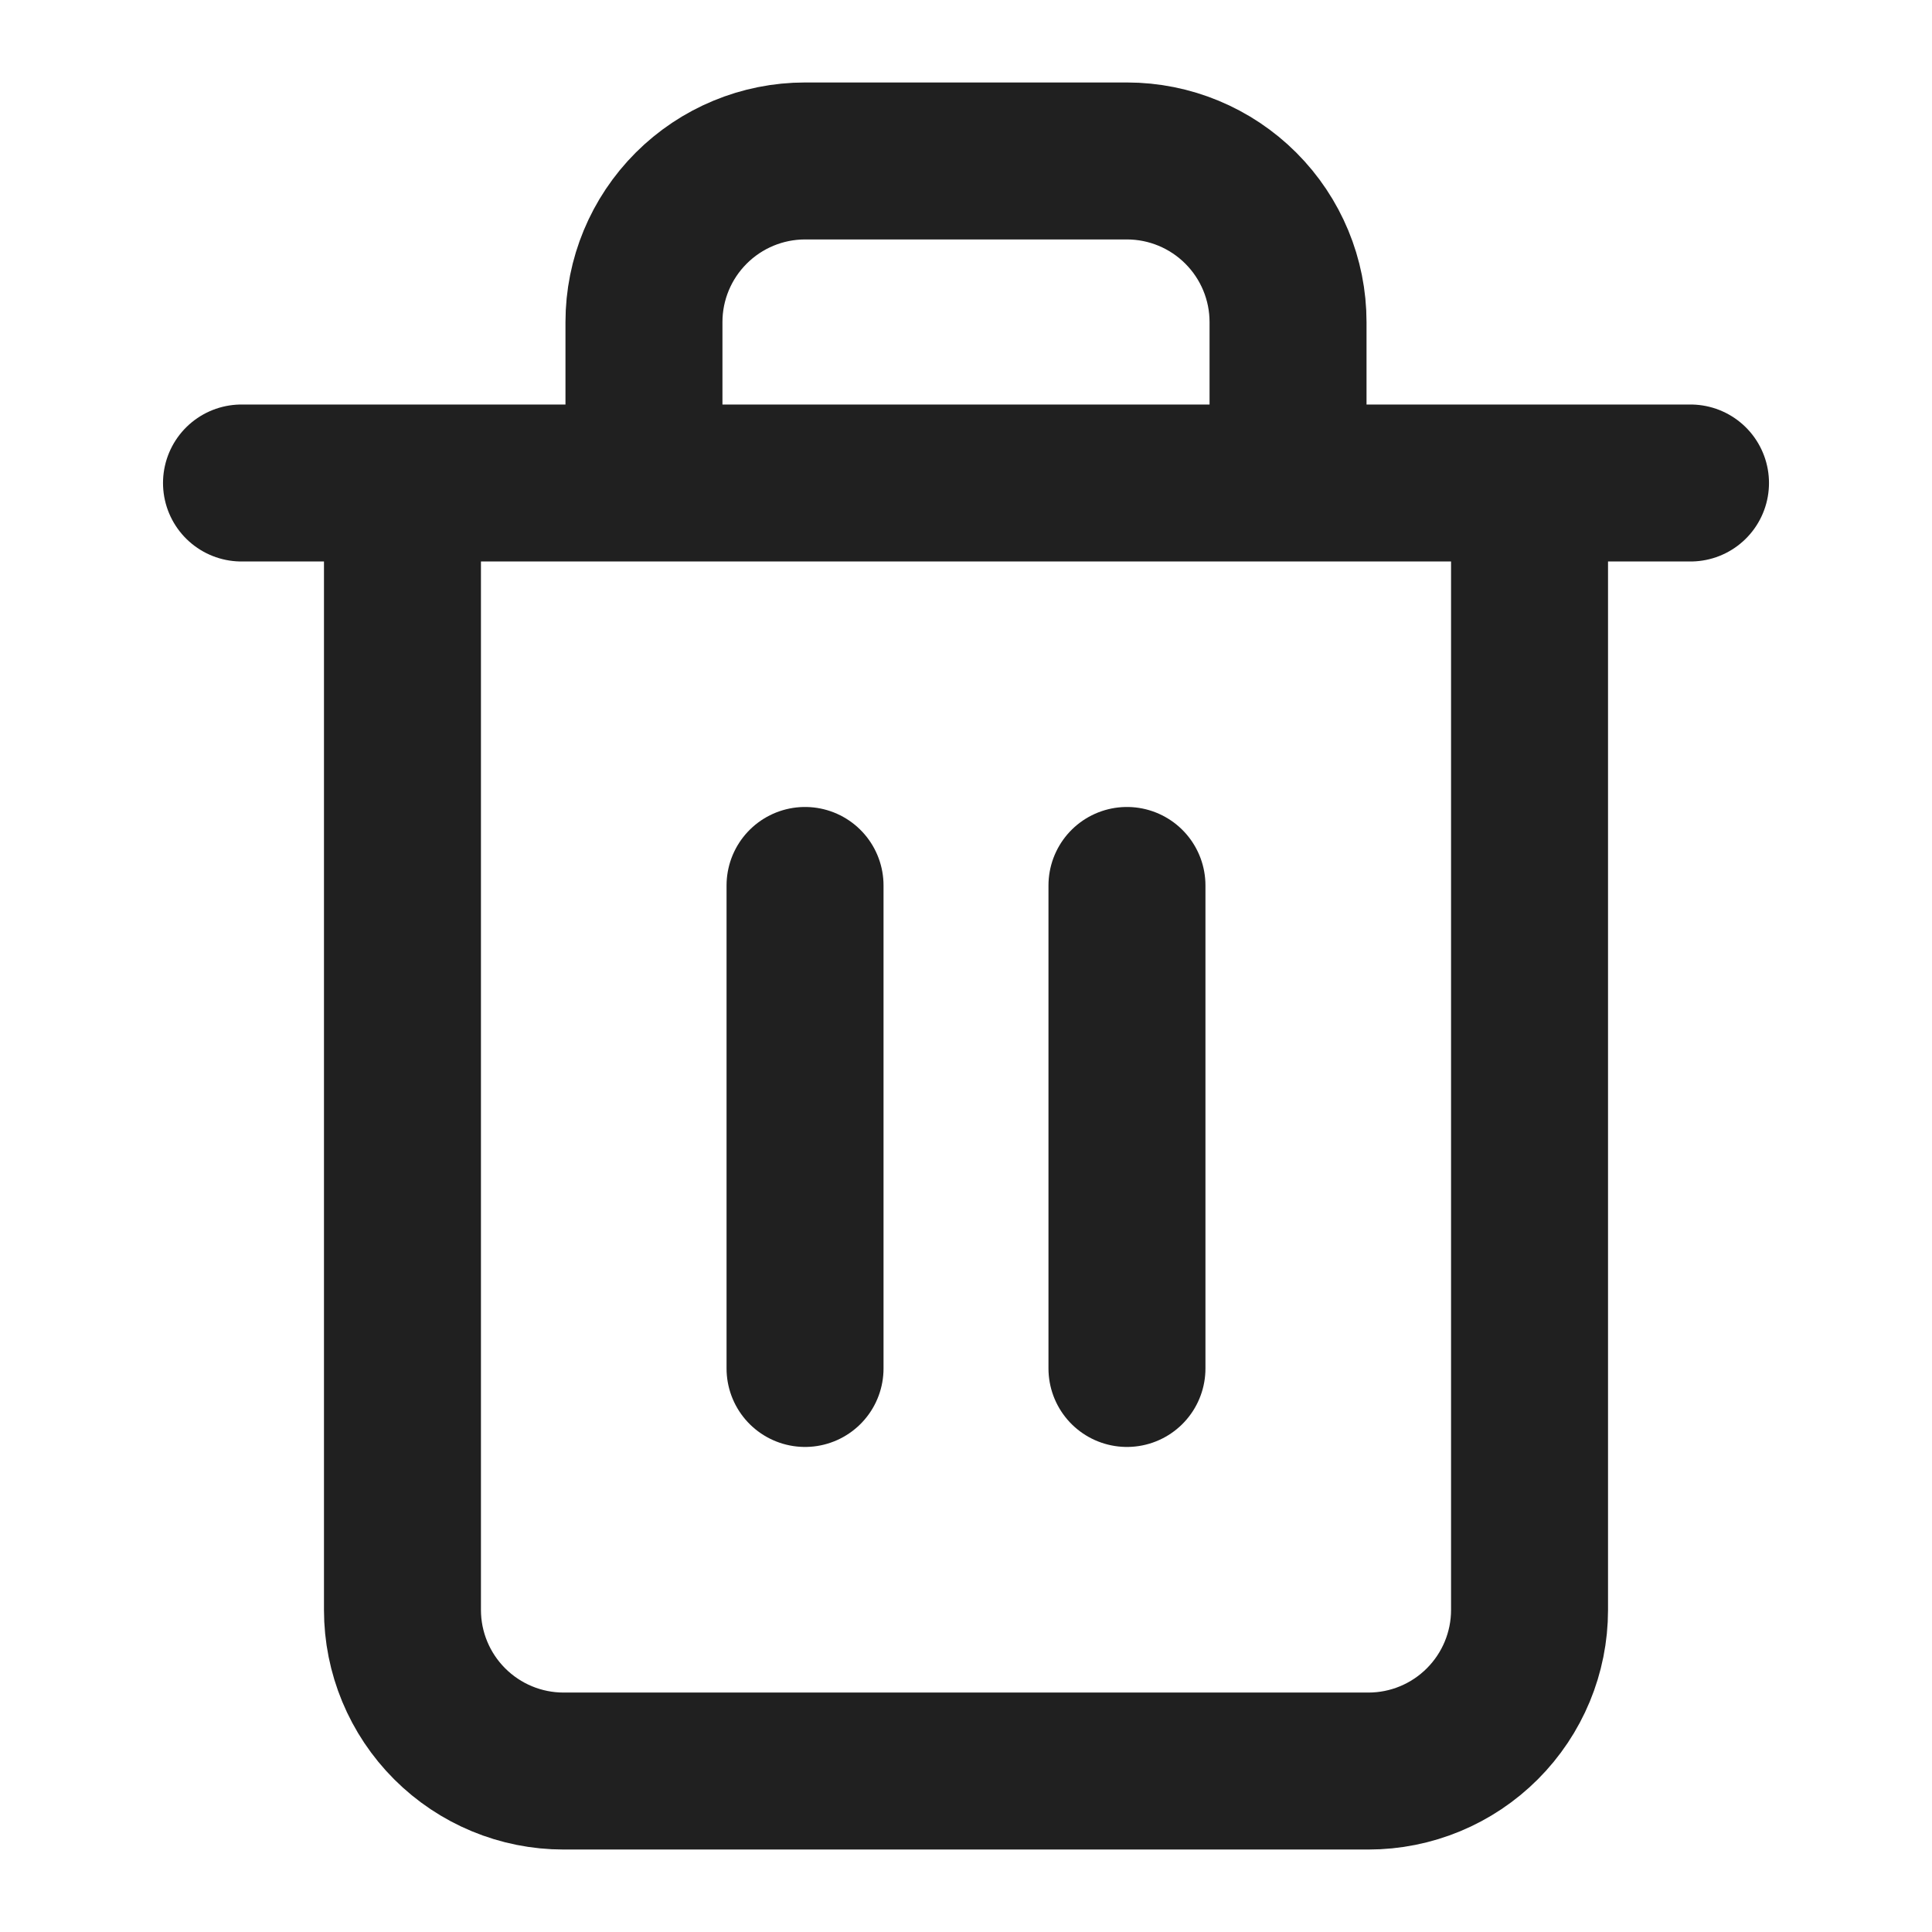
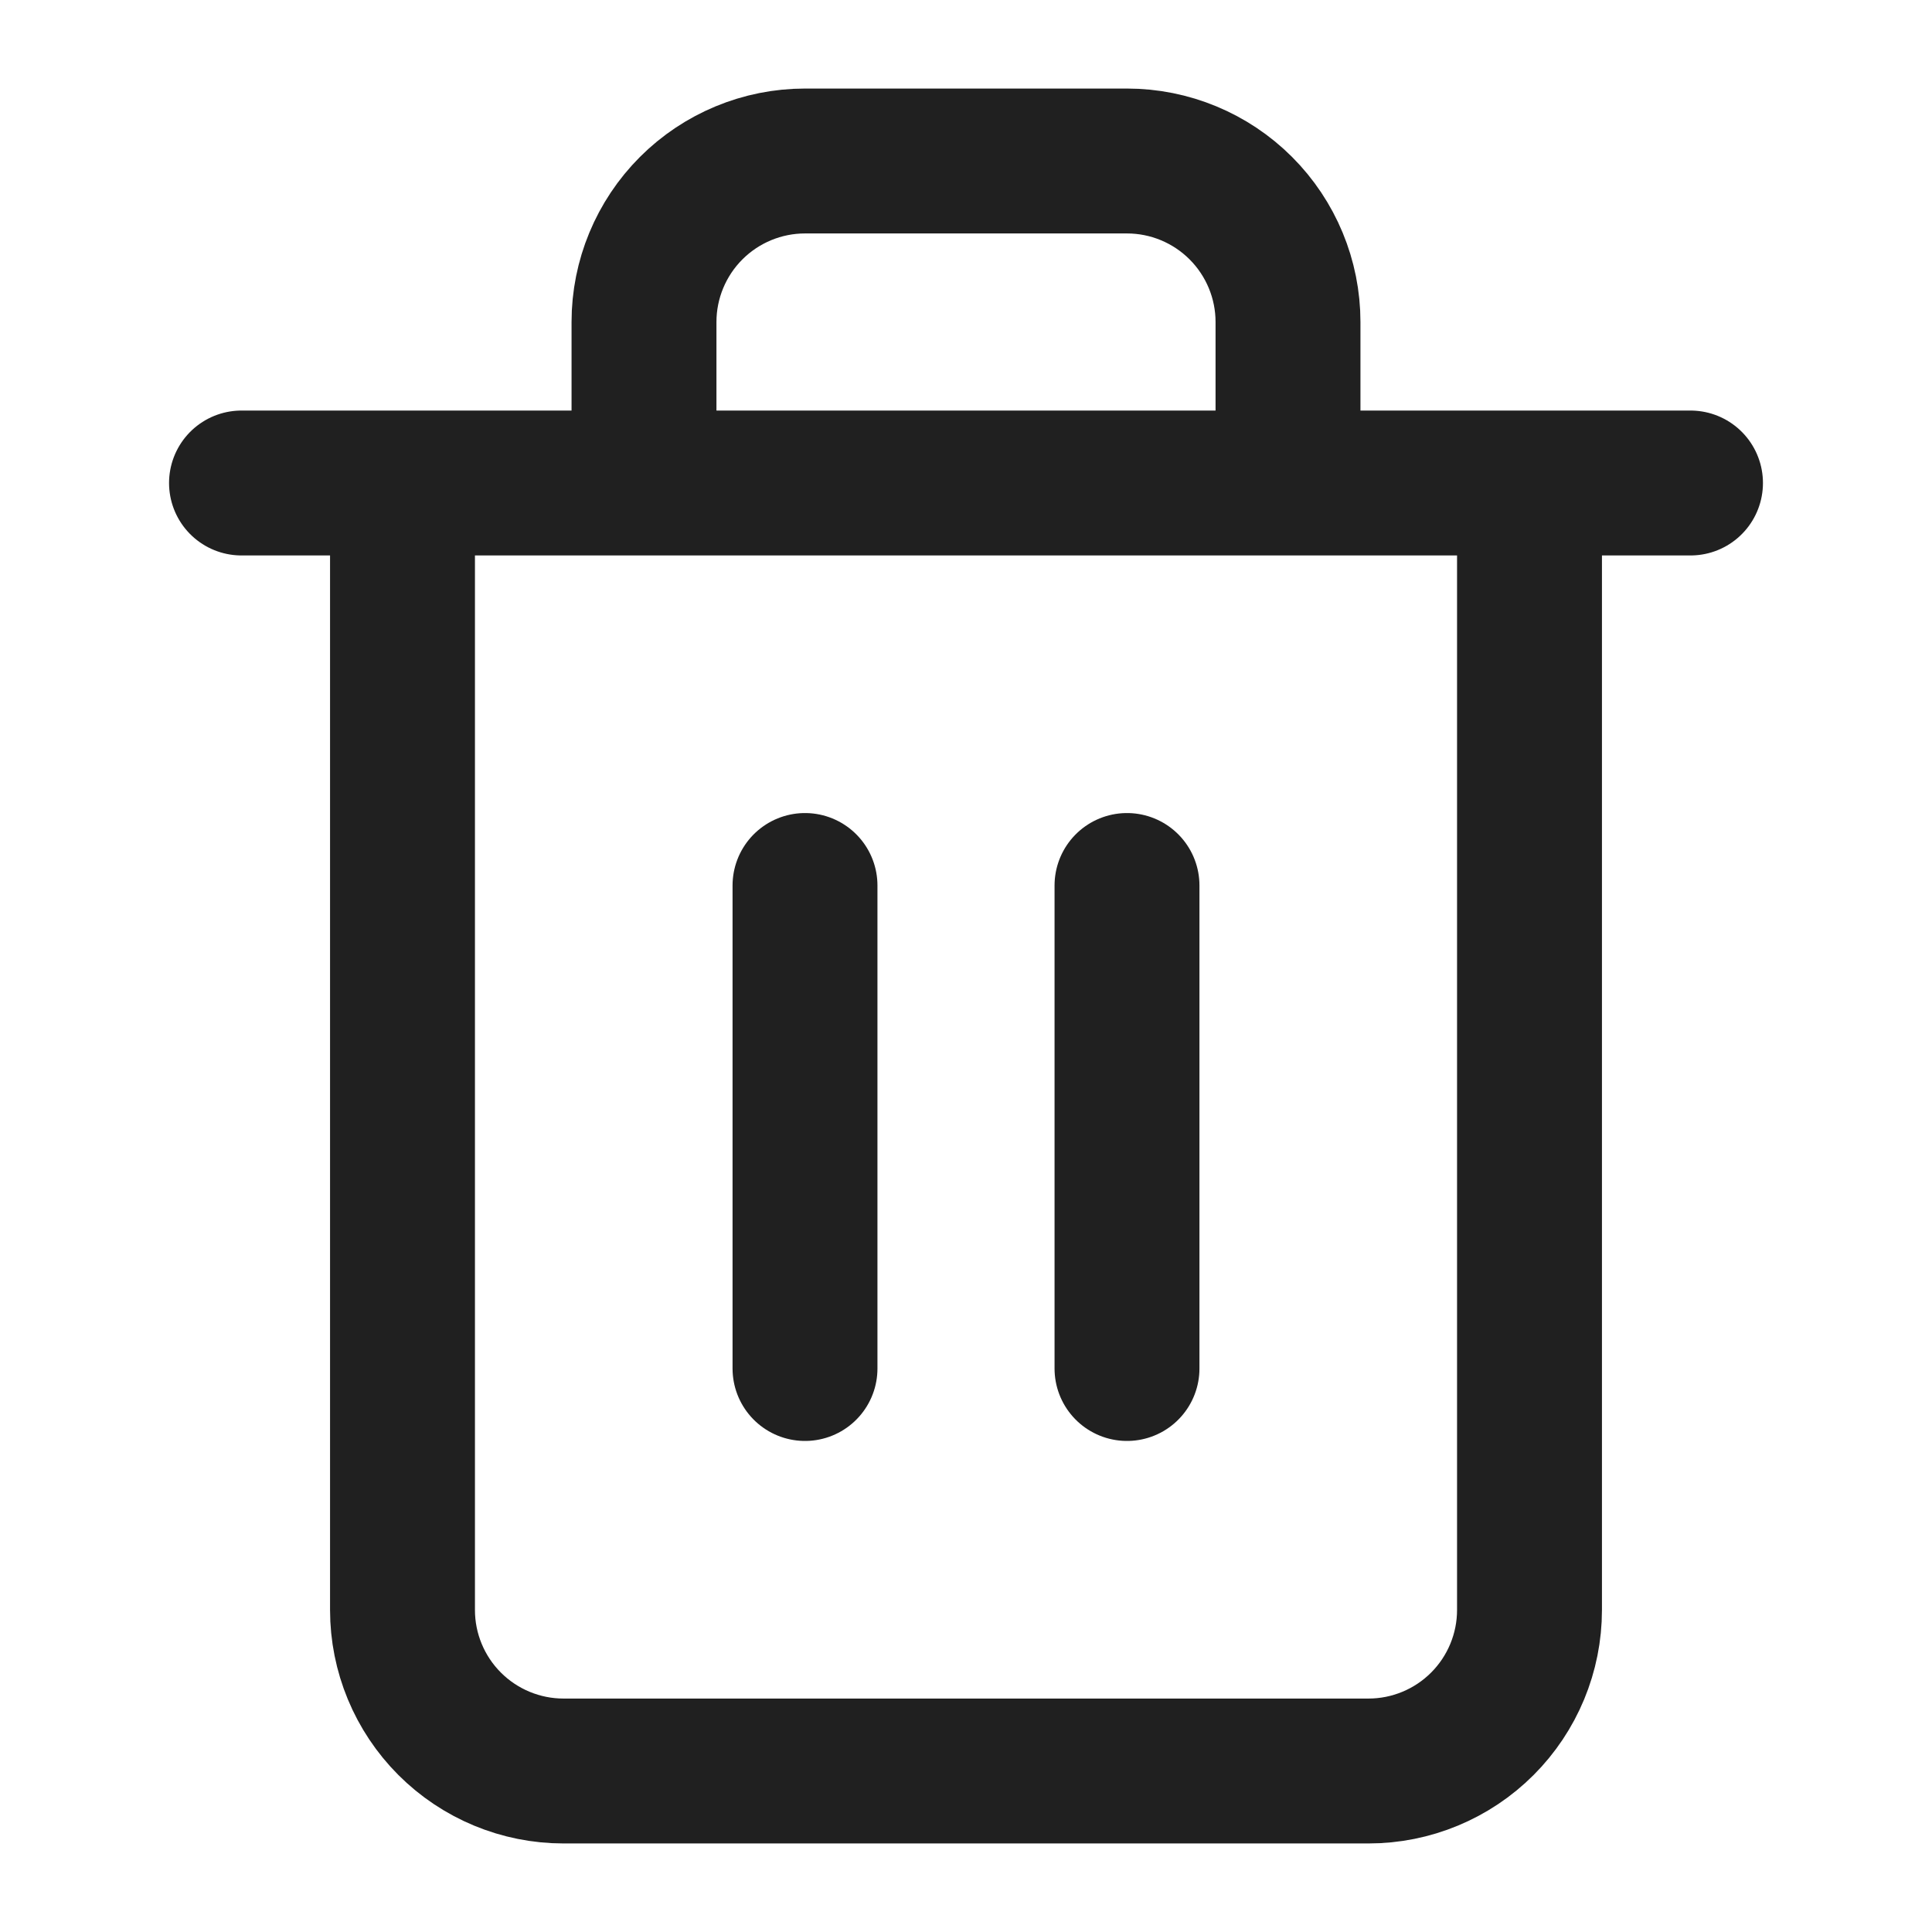
- <svg xmlns="http://www.w3.org/2000/svg" width="16" height="16" viewBox="0 0 16 16" fill="none">
-   <path d="M-964 -668C-964 -672.418 -960.418 -676 -956 -676H108C112.418 -676 116 -672.418 116 -668V986C116 990.418 112.418 994 108 994H-956C-960.418 994 -964 990.418 -964 986V-668Z" fill="white" />
-   <path d="M-956 -676V-675H108V-676V-677H-956V-676ZM116 -668H115V986H116H117V-668H116ZM108 994V993H-956V994V995H108V994ZM-964 986H-963V-668H-964H-965V986H-964ZM-956 994V993C-959.866 993 -963 989.866 -963 986H-964H-965C-965 990.971 -960.971 995 -956 995V994ZM116 986H115C115 989.866 111.866 993 108 993V994V995C112.971 995 117 990.971 117 986H116ZM108 -676V-675C111.866 -675 115 -671.866 115 -668H116H117C117 -672.971 112.971 -677 108 -677V-676ZM-956 -676V-677C-960.971 -677 -965 -672.971 -965 -668H-964H-963C-963 -671.866 -959.866 -675 -956 -675V-676Z" fill="#F1F1F1" />
-   <path d="M2 4H3.333M3.333 4H14M3.333 4L3.333 13.333C3.333 13.687 3.474 14.026 3.724 14.276C3.974 14.526 4.313 14.667 4.667 14.667H11.333C11.687 14.667 12.026 14.526 12.276 14.276C12.526 14.026 12.667 13.687 12.667 13.333V4M5.333 4V2.667C5.333 2.313 5.474 1.974 5.724 1.724C5.974 1.474 6.313 1.333 6.667 1.333H9.333C9.687 1.333 10.026 1.474 10.276 1.724C10.526 1.974 10.667 2.313 10.667 2.667V4M6.667 7.333V11.333M9.333 7.333V11.333" stroke="#202020" stroke-width="1.3" stroke-linecap="round" stroke-linejoin="round" />
+ <svg xmlns="http://www.w3.org/2000/svg" width="24" height="24" viewBox="0 0 24 24" fill="none">
+   <path d="M-308 -820C-308 -824.418 -304.418 -828 -300 -828H844C848.418 -828 852 -824.418 852 -820V870C852 874.418 848.418 878 844 878H-300C-304.418 878 -308 874.418 -308 870V-820Z" fill="white" />
+   <path d="M-300 -828V-827H844V-828V-829H-300V-828ZM852 -820H851V870H852H853V-820H852ZM844 878V877H-300V878V879H844V878ZM-308 870H-307V-820H-308H-309V870H-308ZM-300 878V877C-303.866 877 -307 873.866 -307 870H-308H-309C-309 874.971 -304.971 879 -300 879V878ZM852 870H851C851 873.866 847.866 877 844 877V878V879C848.971 879 853 874.971 853 870H852ZM844 -828V-827C847.866 -827 851 -823.866 851 -820H852H853C853 -824.971 848.971 -829 844 -829V-828ZM-300 -828V-829C-304.971 -829 -309 -824.971 -309 -820H-308H-307C-307 -823.866 -303.866 -827 -300 -827V-828Z" fill="#F1F1F1" />
+   <path d="M3 6H5M5 6H21M5 6V20C5 20.53 5.211 21.039 5.586 21.414C5.961 21.789 6.47 22 7 22H17C17.53 22 18.039 21.789 18.414 21.414C18.789 21.039 19 20.53 19 20V6M8 6V4C8 3.47 8.211 2.961 8.586 2.586C8.961 2.211 9.47 2 10 2H14C14.53 2 15.039 2.211 15.414 2.586C15.789 2.961 16 3.47 16 4V6M10 11V17M14 11V17" stroke="#202020" stroke-width="1.8" stroke-linecap="round" stroke-linejoin="round" />
</svg>
